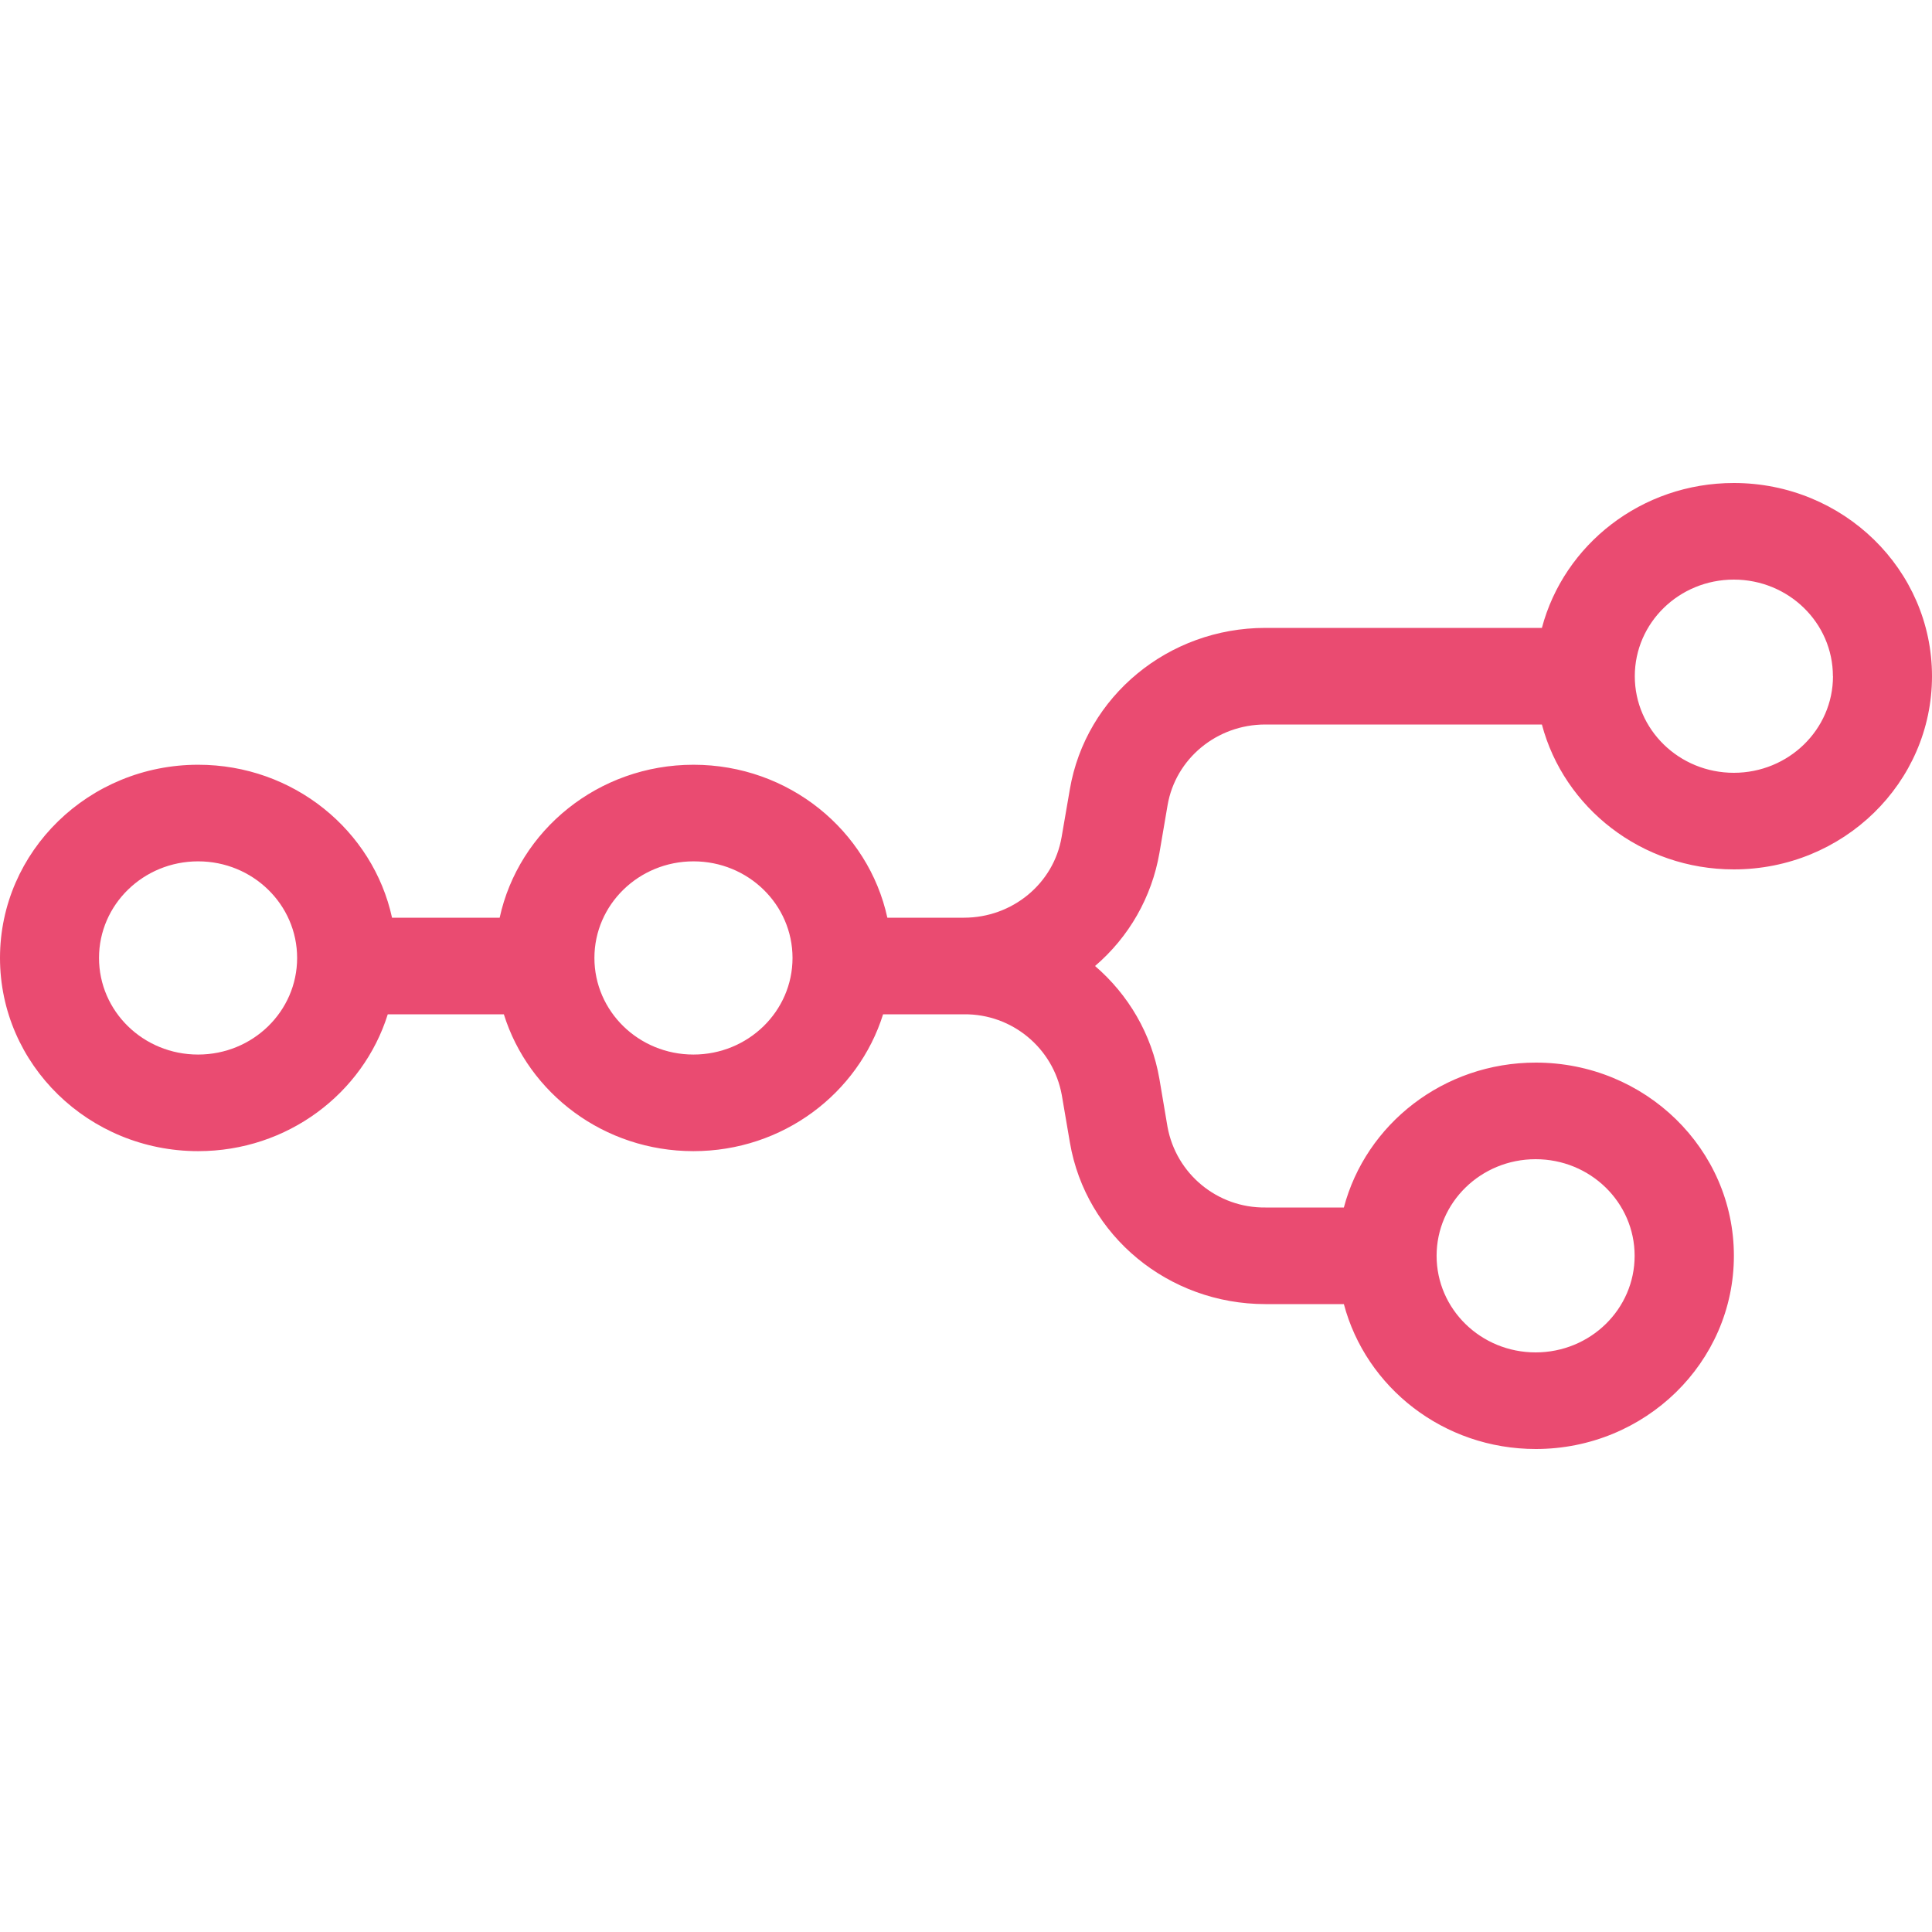
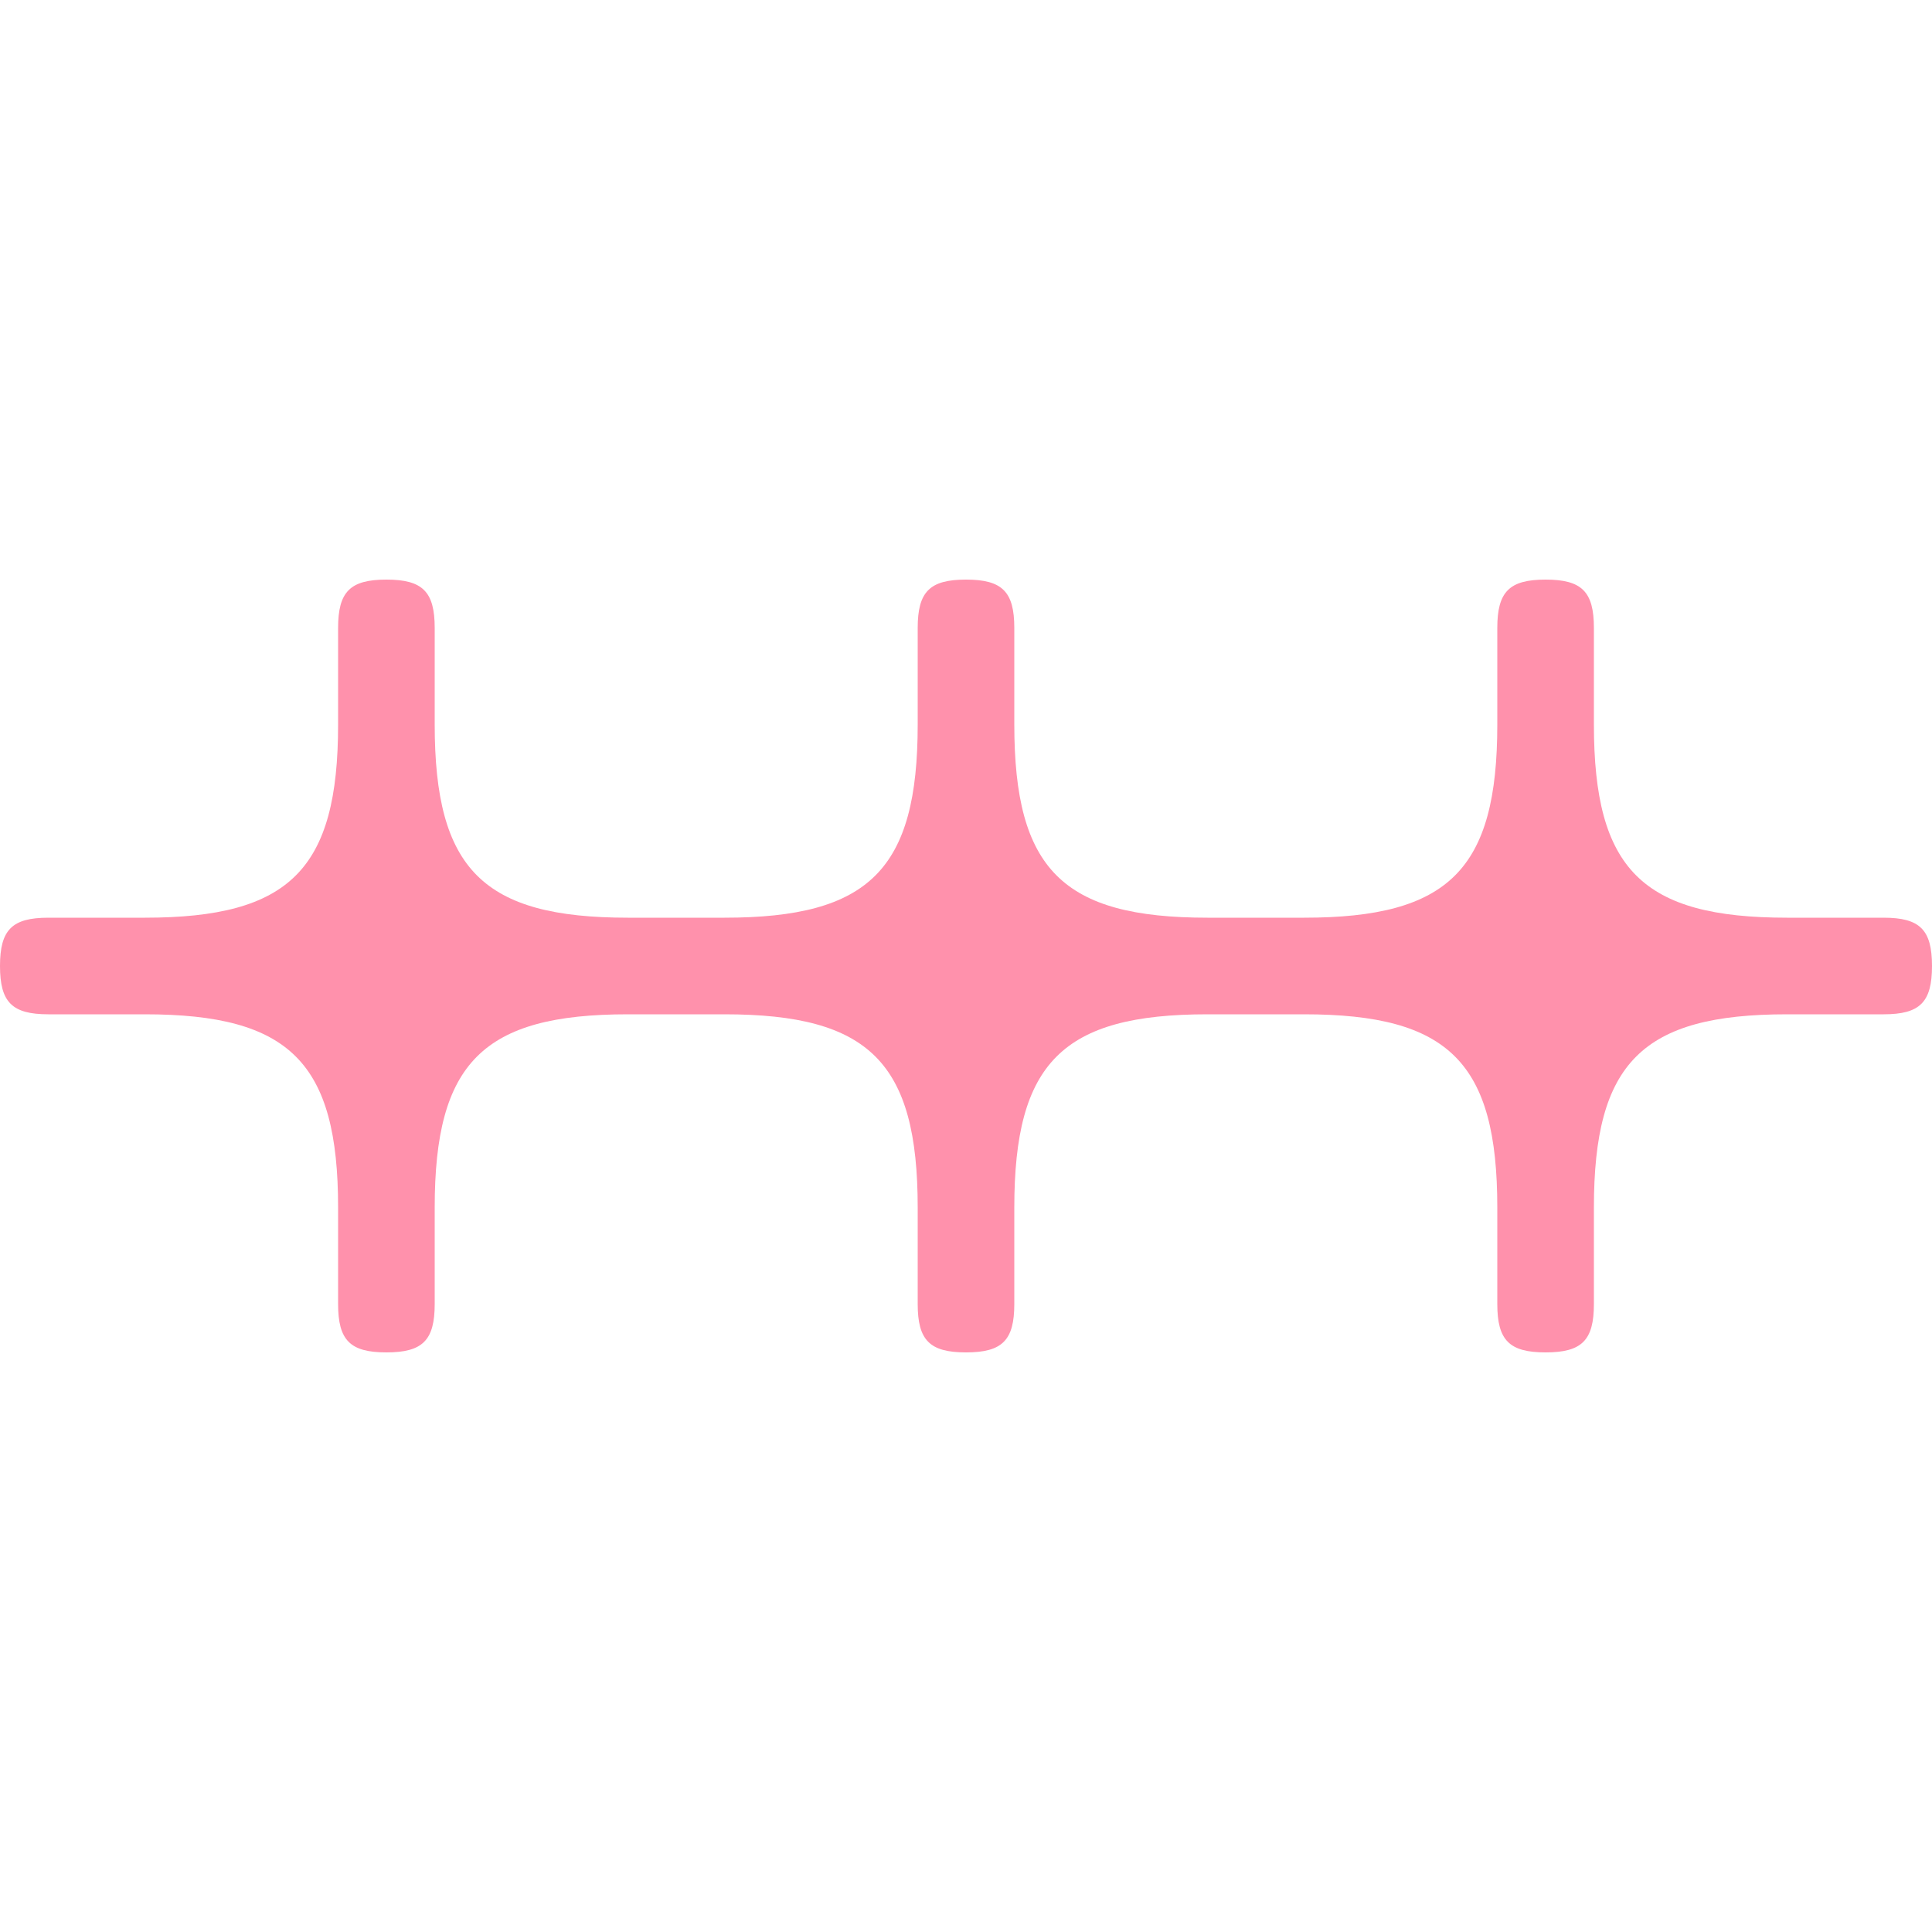
- <svg xmlns="http://www.w3.org/2000/svg" viewBox="0 0 24 24">
-   <path clip-rule="evenodd" d="M24 8.4c0 1.325-1.102 2.4-2.462 2.4-1.146 0-2.11-.765-2.384-1.8h-3.436c-.602 0-1.115.424-1.214 1.003l-.101.592a2.38 2.38 0 01-.8 1.405c.412.354.704.844.8 1.405l.1.592A1.222 1.222 0 0015.719 15h.975c.273-1.035 1.237-1.8 2.384-1.8 1.36 0 2.461 1.075 2.461 2.4S20.436 18 19.078 18c-1.147 0-2.11-.765-2.384-1.8h-.975c-1.204 0-2.23-.848-2.428-2.005l-.101-.592a1.222 1.222 0 00-1.214-1.003H10.97c-.308.984-1.246 1.7-2.356 1.7-1.11 0-2.048-.716-2.355-1.7H4.817c-.308.984-1.246 1.7-2.355 1.7C1.102 14.3 0 13.225 0 11.9s1.102-2.4 2.462-2.4c1.183 0 2.172.815 2.408 1.9h1.337c.236-1.085 1.225-1.9 2.408-1.9 1.184 0 2.172.815 2.408 1.9h.952c.601 0 1.115-.424 1.213-1.003l.102-.592c.198-1.157 1.225-2.005 2.428-2.005h3.436c.274-1.035 1.238-1.8 2.384-1.8C22.898 6 24 7.075 24 8.4zm-1.23 0c0 .663-.552 1.2-1.232 1.2-.68 0-1.23-.537-1.23-1.2 0-.663.55-1.2 1.23-1.2.68 0 1.231.537 1.231 1.2zM2.461 13.1c.68 0 1.23-.537 1.23-1.2 0-.663-.55-1.2-1.23-1.2-.68 0-1.231.537-1.231 1.2 0 .663.55 1.2 1.23 1.2zm6.153 0c.68 0 1.231-.537 1.231-1.2 0-.663-.55-1.2-1.23-1.2-.68 0-1.231.537-1.231 1.2 0 .663.55 1.2 1.23 1.2zm10.462 3.7c.68 0 1.23-.537 1.23-1.2 0-.663-.55-1.2-1.23-1.2-.68 0-1.23.537-1.23 1.2 0 .663.55 1.2 1.23 1.2z" fill="#EA4B71" fill-rule="evenodd" />
+ <svg xmlns="http://www.w3.org/2000/svg" fill="#FF91AC" role="img" viewBox="0 0 24 24">
+   <path d="M4.8 16.8c.45 0 .6-.15.6-.6V15c0-1.8.6-2.4 2.4-2.4H9c1.8 0 2.4.6 2.4 2.4v1.2c0 .45.15.6.6.6s.6-.15.6-.6V15c0-1.8.6-2.4 2.4-2.4h1.2c1.8 0 2.4.6 2.4 2.4v1.2c0 .45.15.6.6.6s.6-.15.6-.6V15c0-1.8.6-2.4 2.4-2.4h1.2c.45 0 .6-.15.6-.6s-.15-.6-.6-.6h-1.2c-1.8 0-2.4-.6-2.4-2.4V7.8c0-.45-.15-.6-.6-.6s-.6.15-.6.6V9c0 1.8-.6 2.4-2.4 2.4H15c-1.8 0-2.4-.6-2.4-2.4V7.8c0-.45-.15-.6-.6-.6s-.6.15-.6.6V9c0 1.8-.6 2.4-2.4 2.4H7.8c-1.8 0-2.4-.6-2.4-2.4V7.8c0-.45-.15-.6-.6-.6s-.6.15-.6.6V9c0 1.8-.6 2.4-2.4 2.4H.6c-.45 0-.6.15-.6.6s.15.6.6.6h1.2c1.8 0 2.4.6 2.4 2.4v1.2c0 .45.15.6.6.6" />
</svg>
